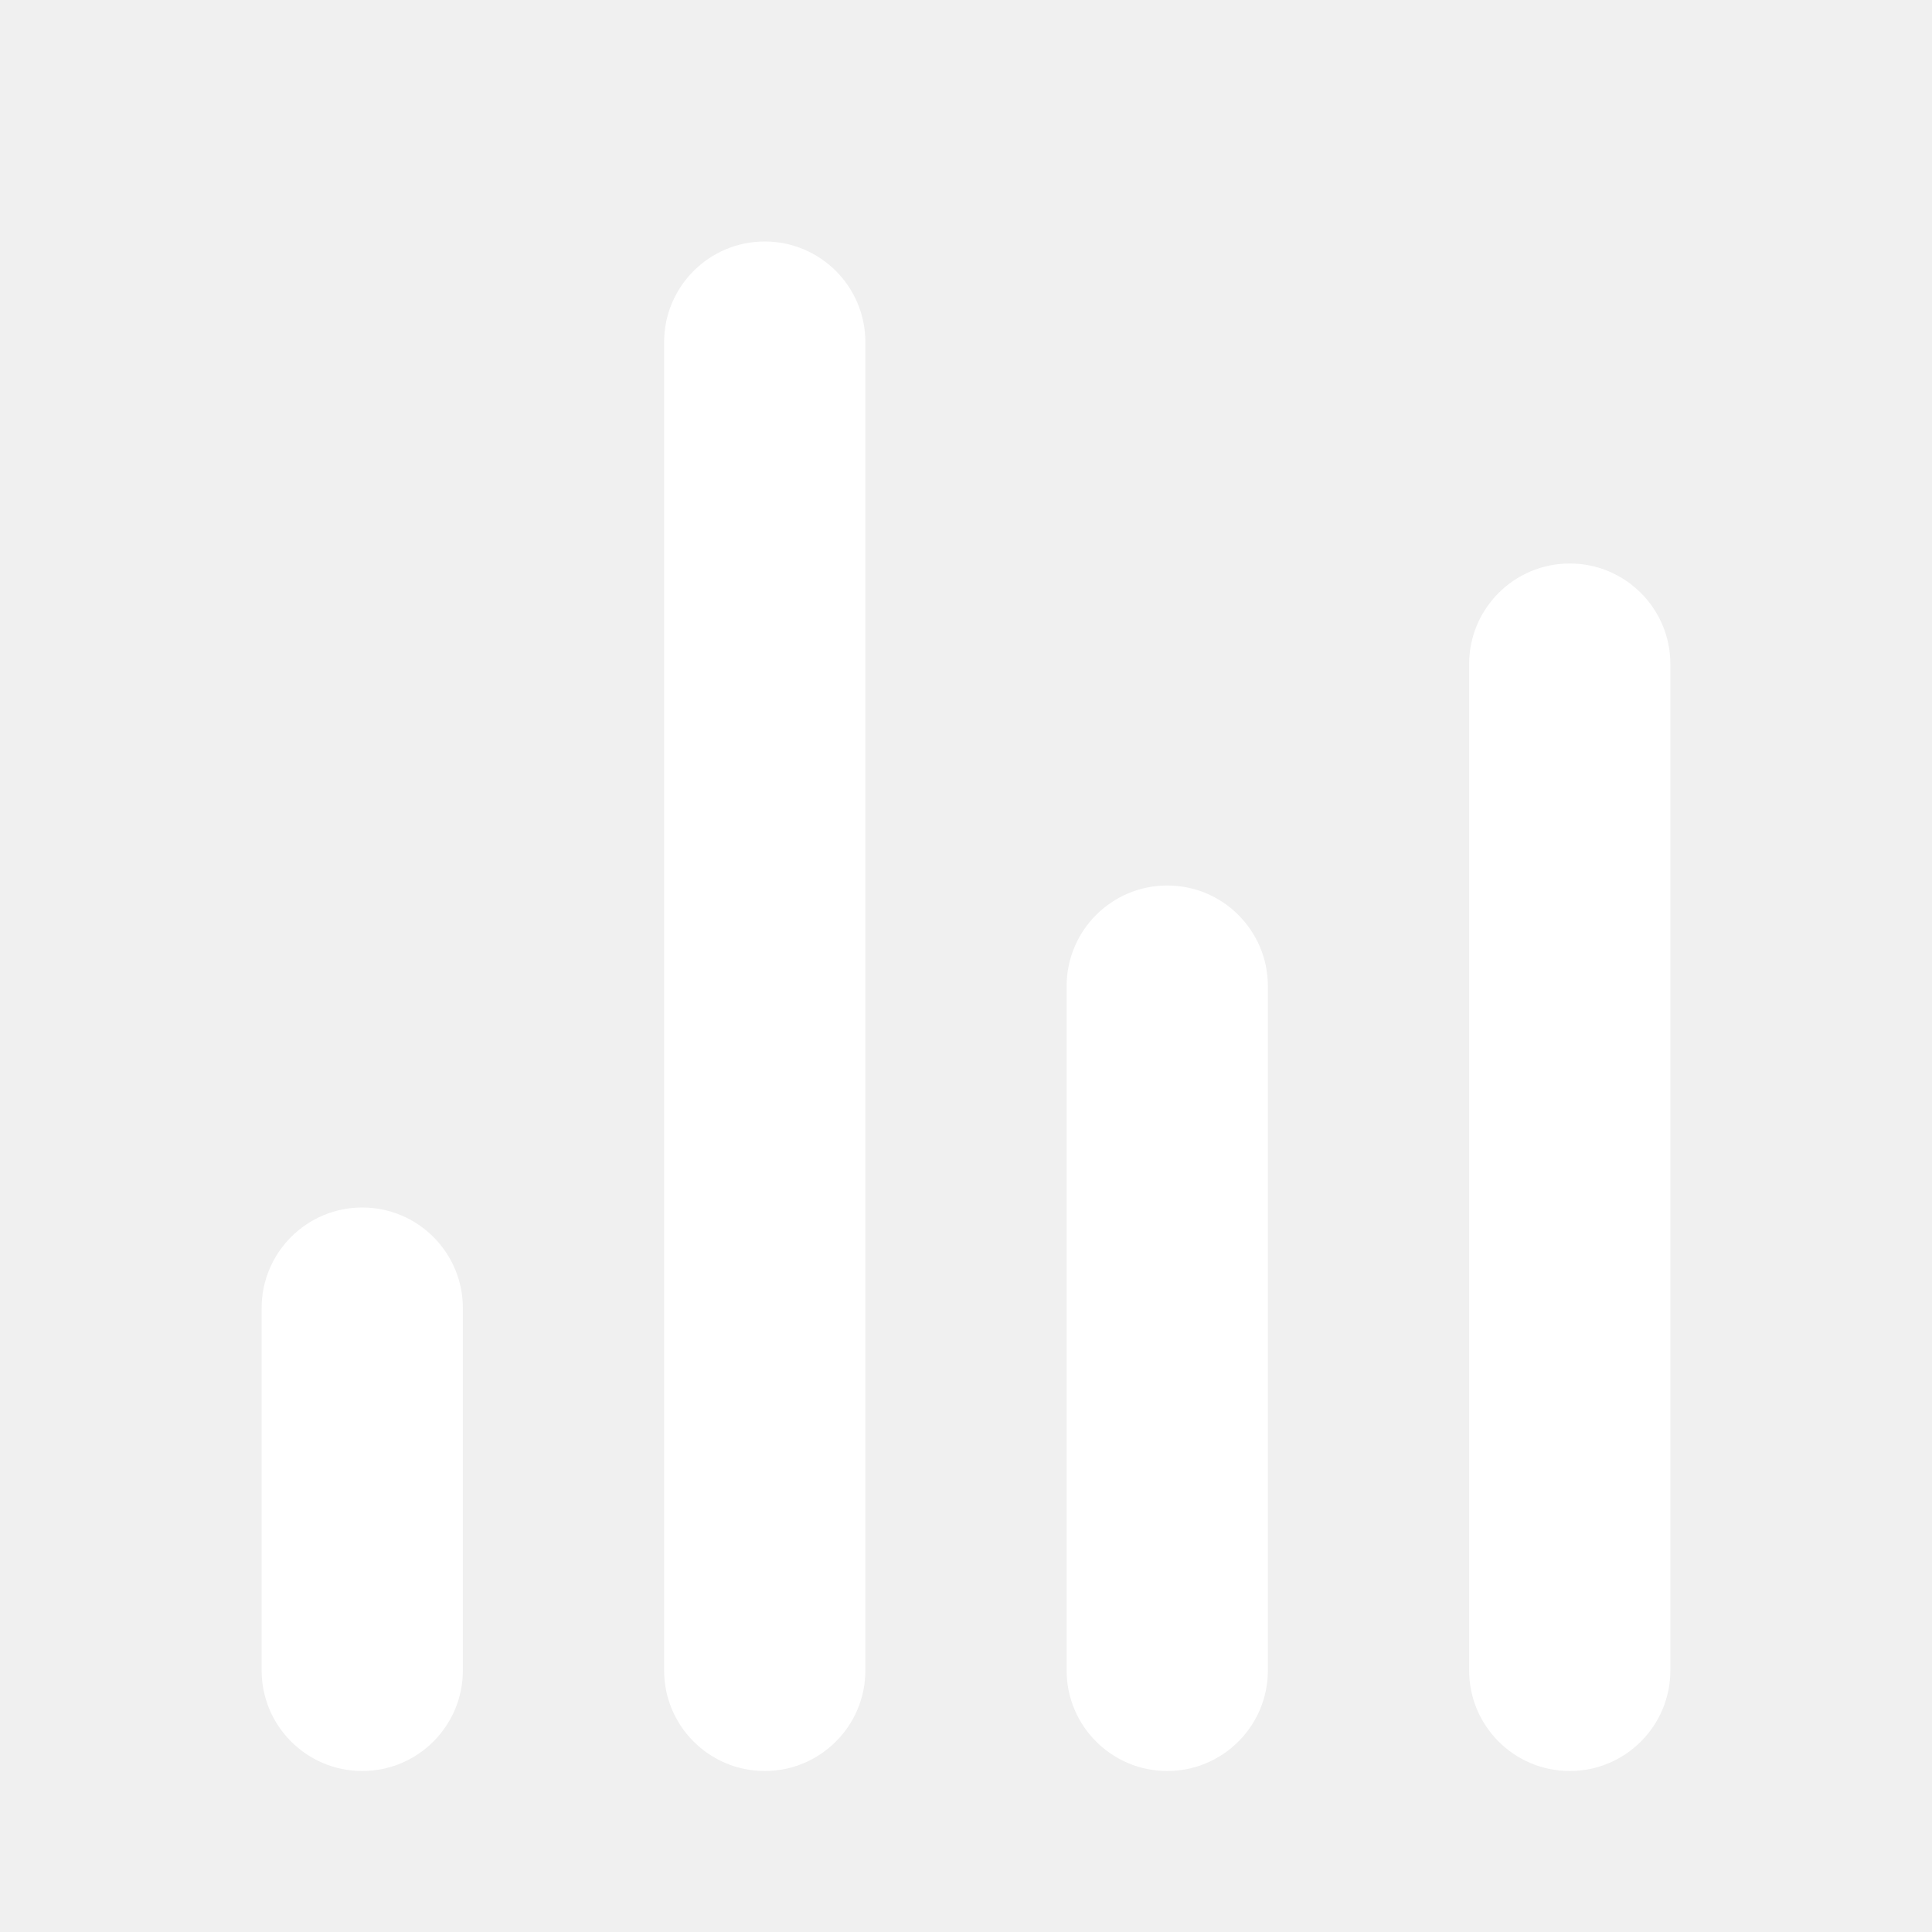
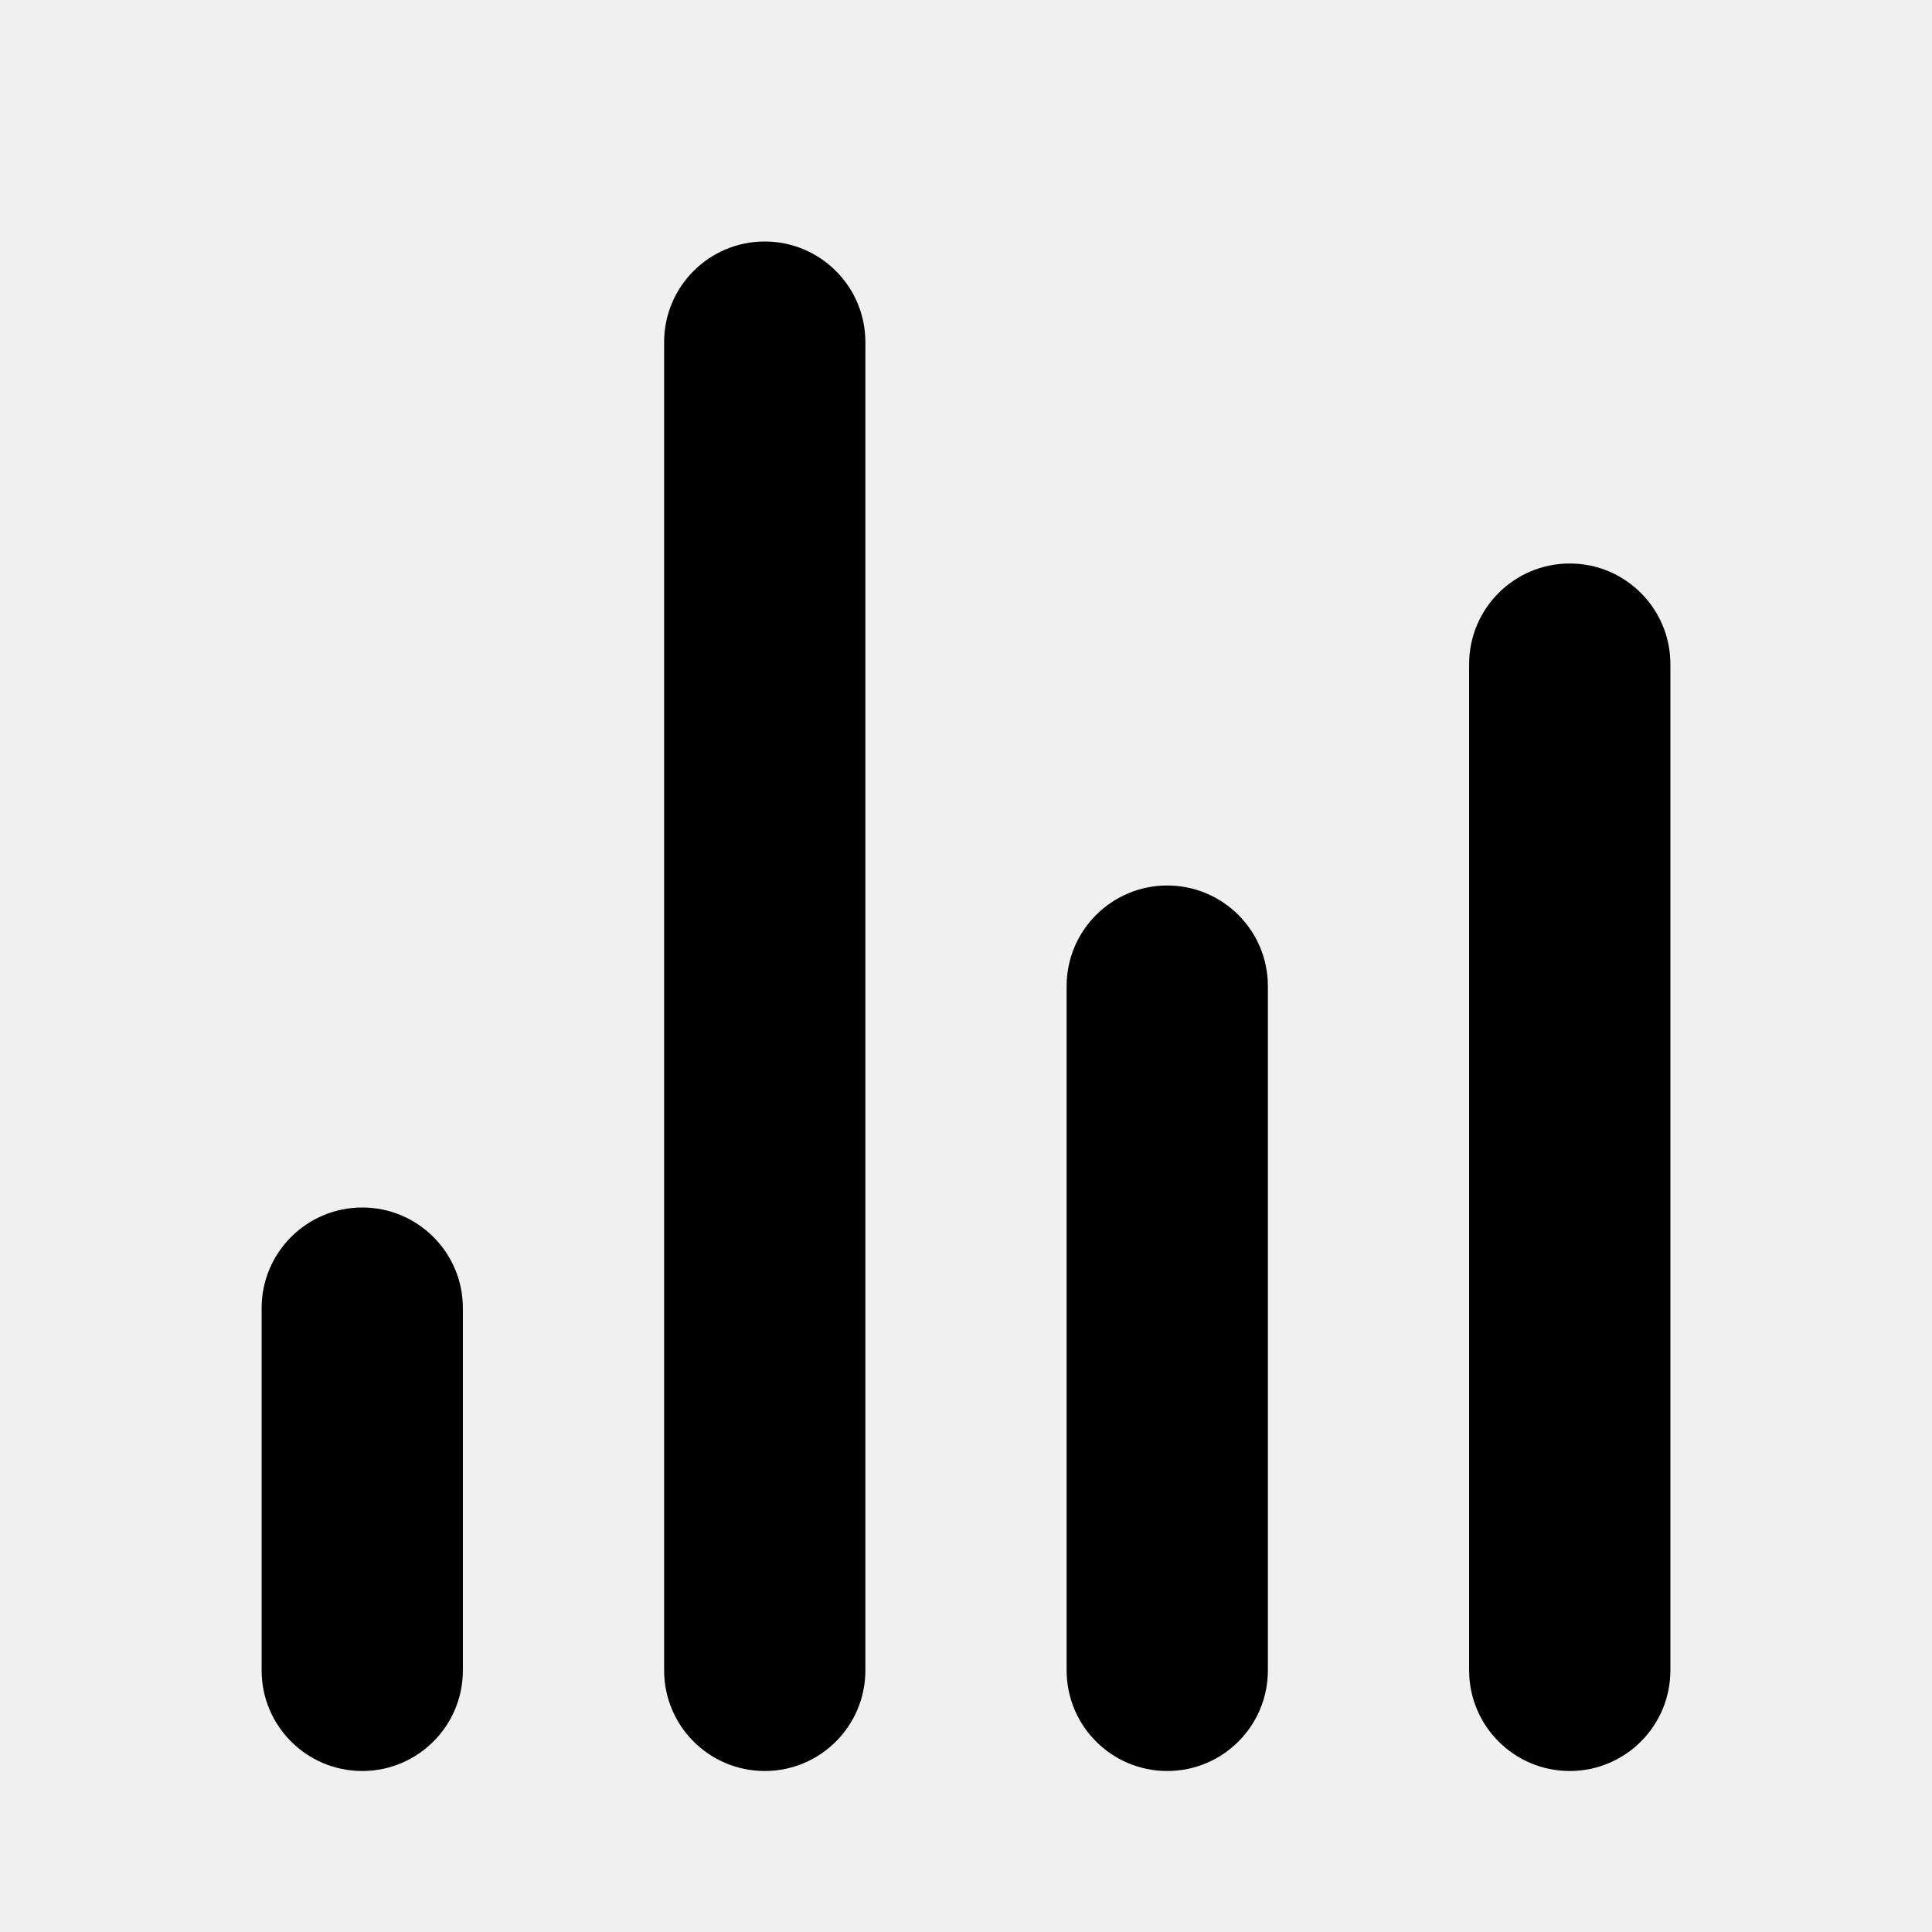
<svg xmlns="http://www.w3.org/2000/svg" width="24" height="24" viewBox="0 0 24 24" fill="none">
-   <rect x="3.25" y="15" width="2.5" height="7" rx="1.25" fill="#fff" />
-   <rect x="8.25" y="3" width="2.5" height="19" rx="1.25" fill="#fff" />
-   <rect x="13.25" y="11" width="2.5" height="11" rx="1.25" fill="#fff" />
-   <rect x="18.25" y="7" width="2.5" height="15" rx="1.25" fill="#fff" />
+   <rect x="3.25" y="15" width="2.5" height="7" rx="1.25" fill="#000" />
+   <rect x="8.25" y="3" width="2.5" height="19" rx="1.25" fill="#000" />
+   <rect x="13.25" y="11" width="2.5" height="11" rx="1.25" fill="#000" />
+   <rect x="18.25" y="7" width="2.5" height="15" rx="1.25" fill="#000" />
</svg>
